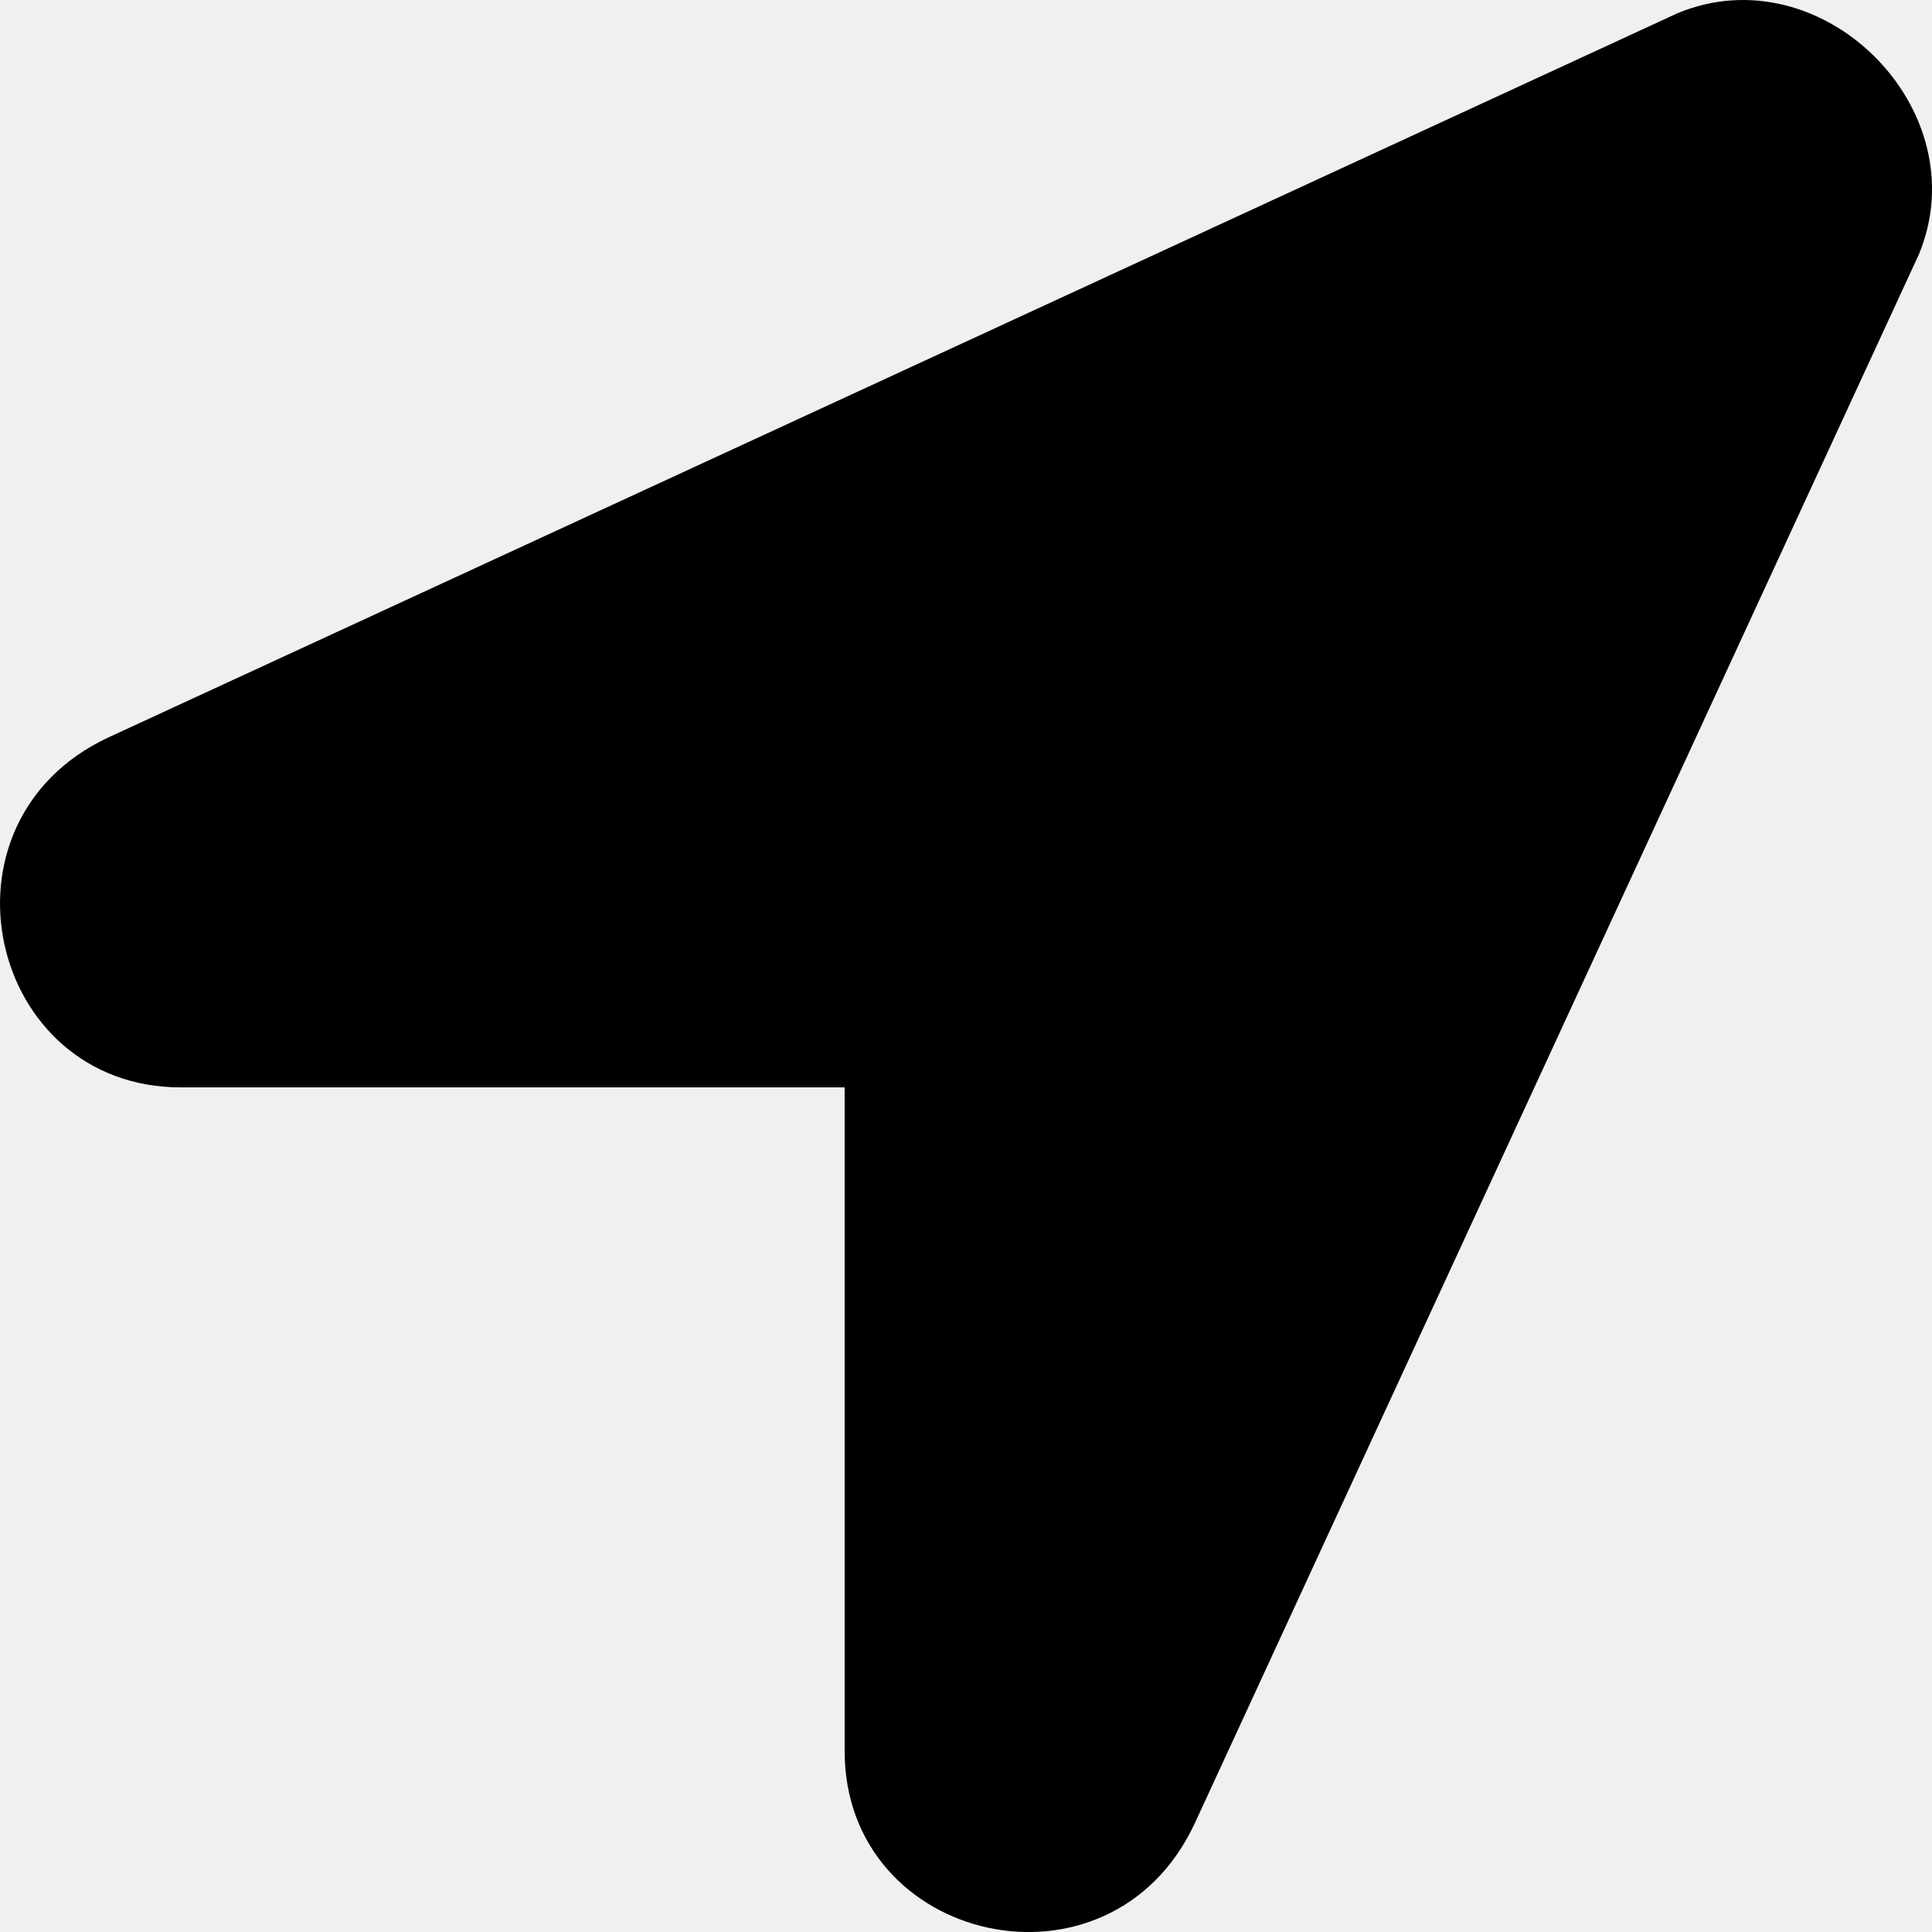
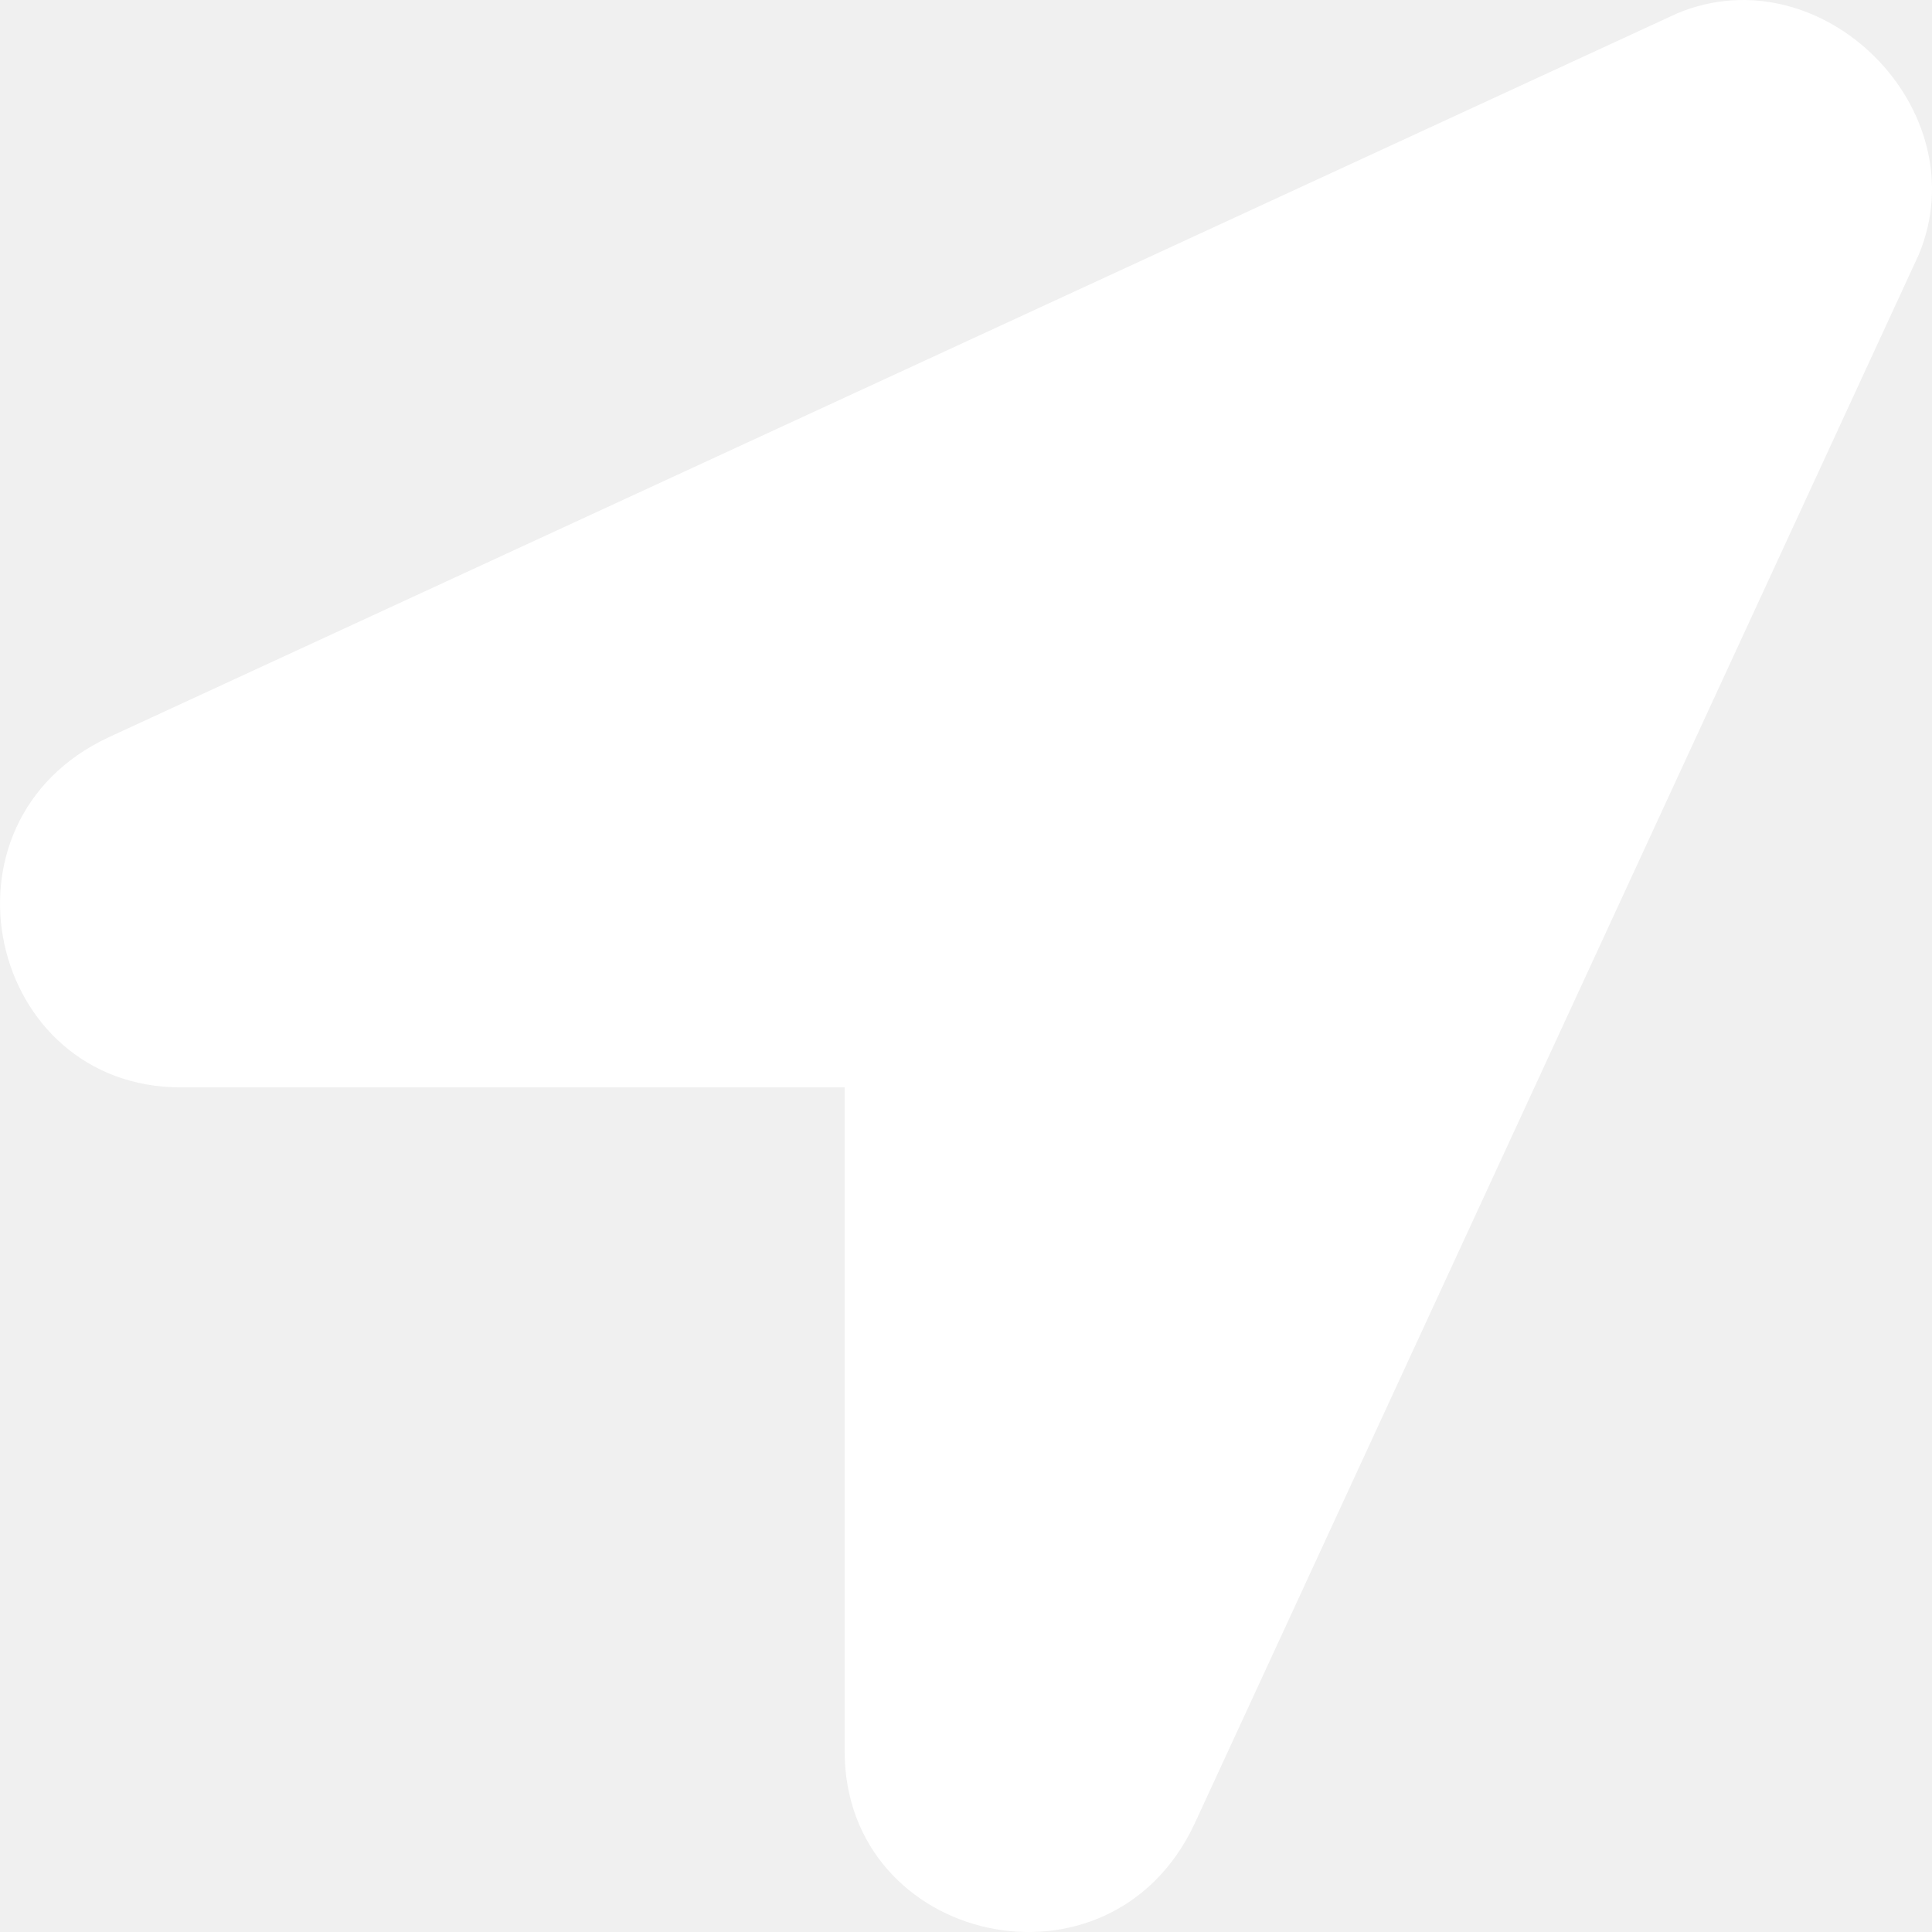
<svg xmlns="http://www.w3.org/2000/svg" aria-hidden="true" focusable="false" data-prefix="fas" data-icon="location-arrow" class="svg-inline--fa fa-location-arrow fa-w-16" role="img" viewBox="0 0 512 512">
-   <path fill="currentColor" d="M444.52 3.52L28.74 195.42c-47.97 22.39-31.98 92.75 19.19 92.75h175.91v175.91c0 51.17 70.36 67.17 92.75 19.19l191.9-415.78c15.99-38.39-25.59-79.97-63.97-63.97z" />
+   <path fill="white" d="M444.52 3.52L28.74 195.42c-47.97 22.39-31.98 92.75 19.19 92.75h175.91v175.91c0 51.17 70.36 67.17 92.75 19.19l191.9-415.78c15.99-38.39-25.59-79.97-63.97-63.97z" />
</svg>
